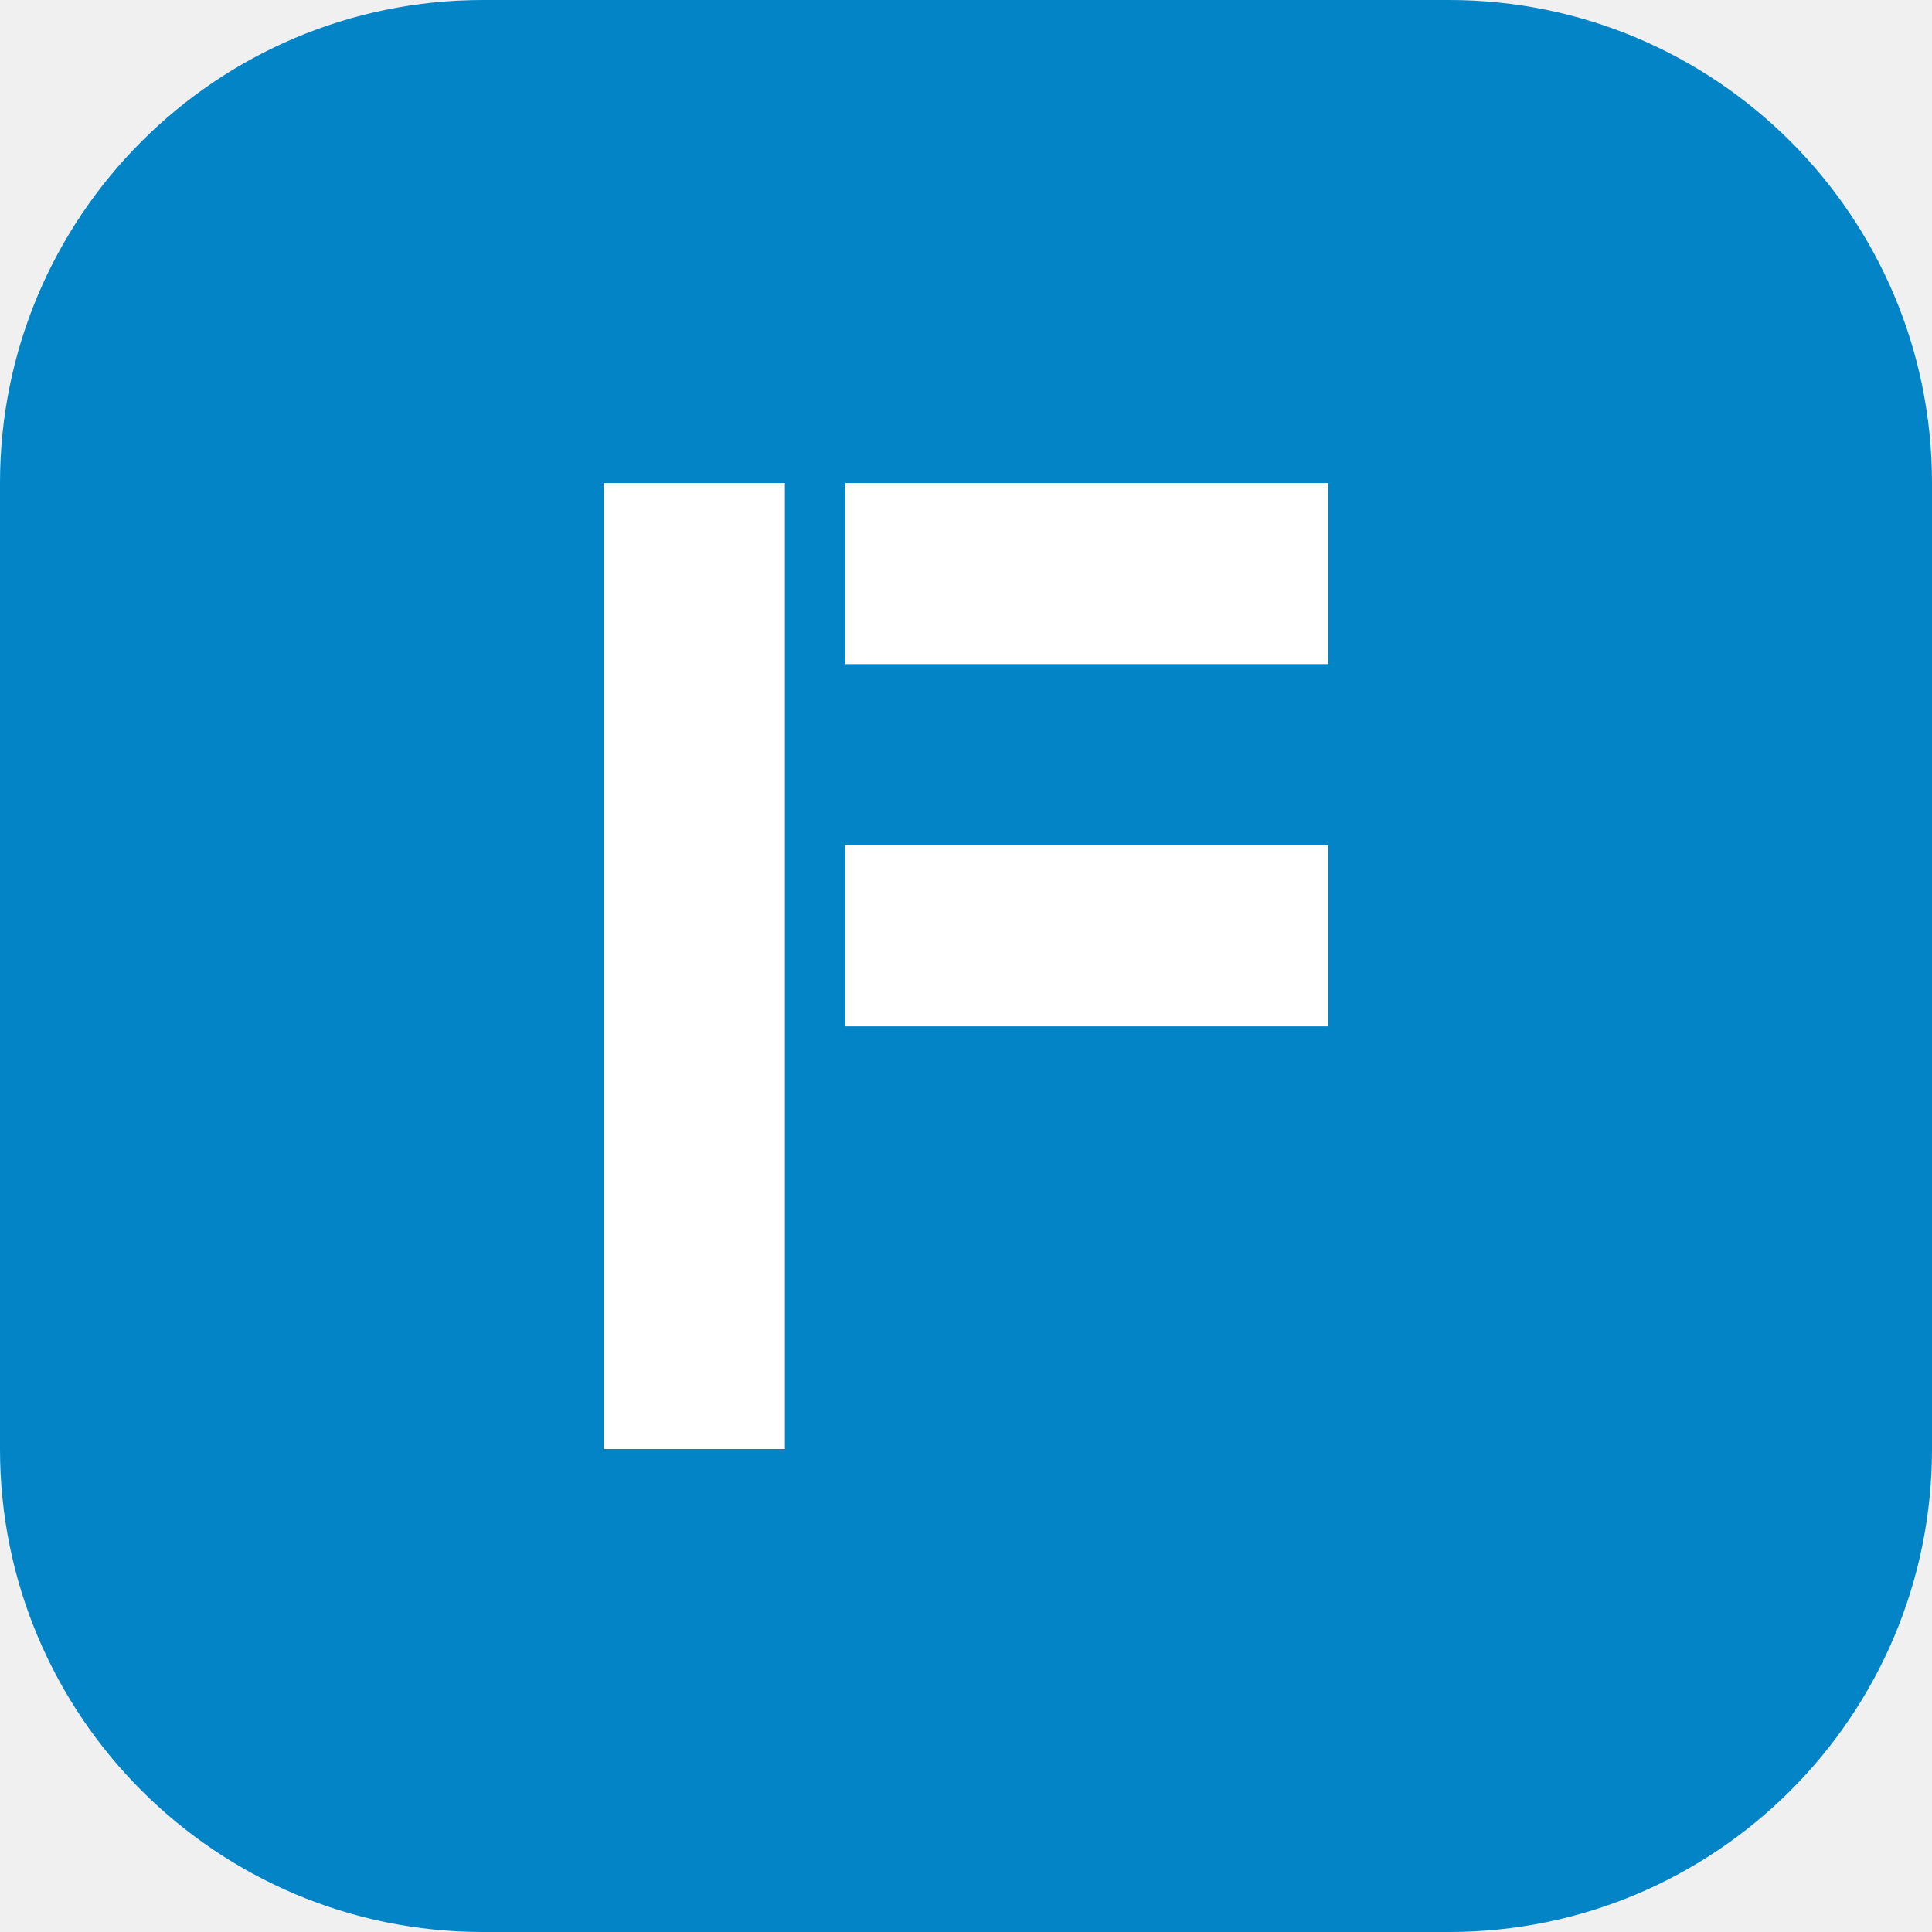
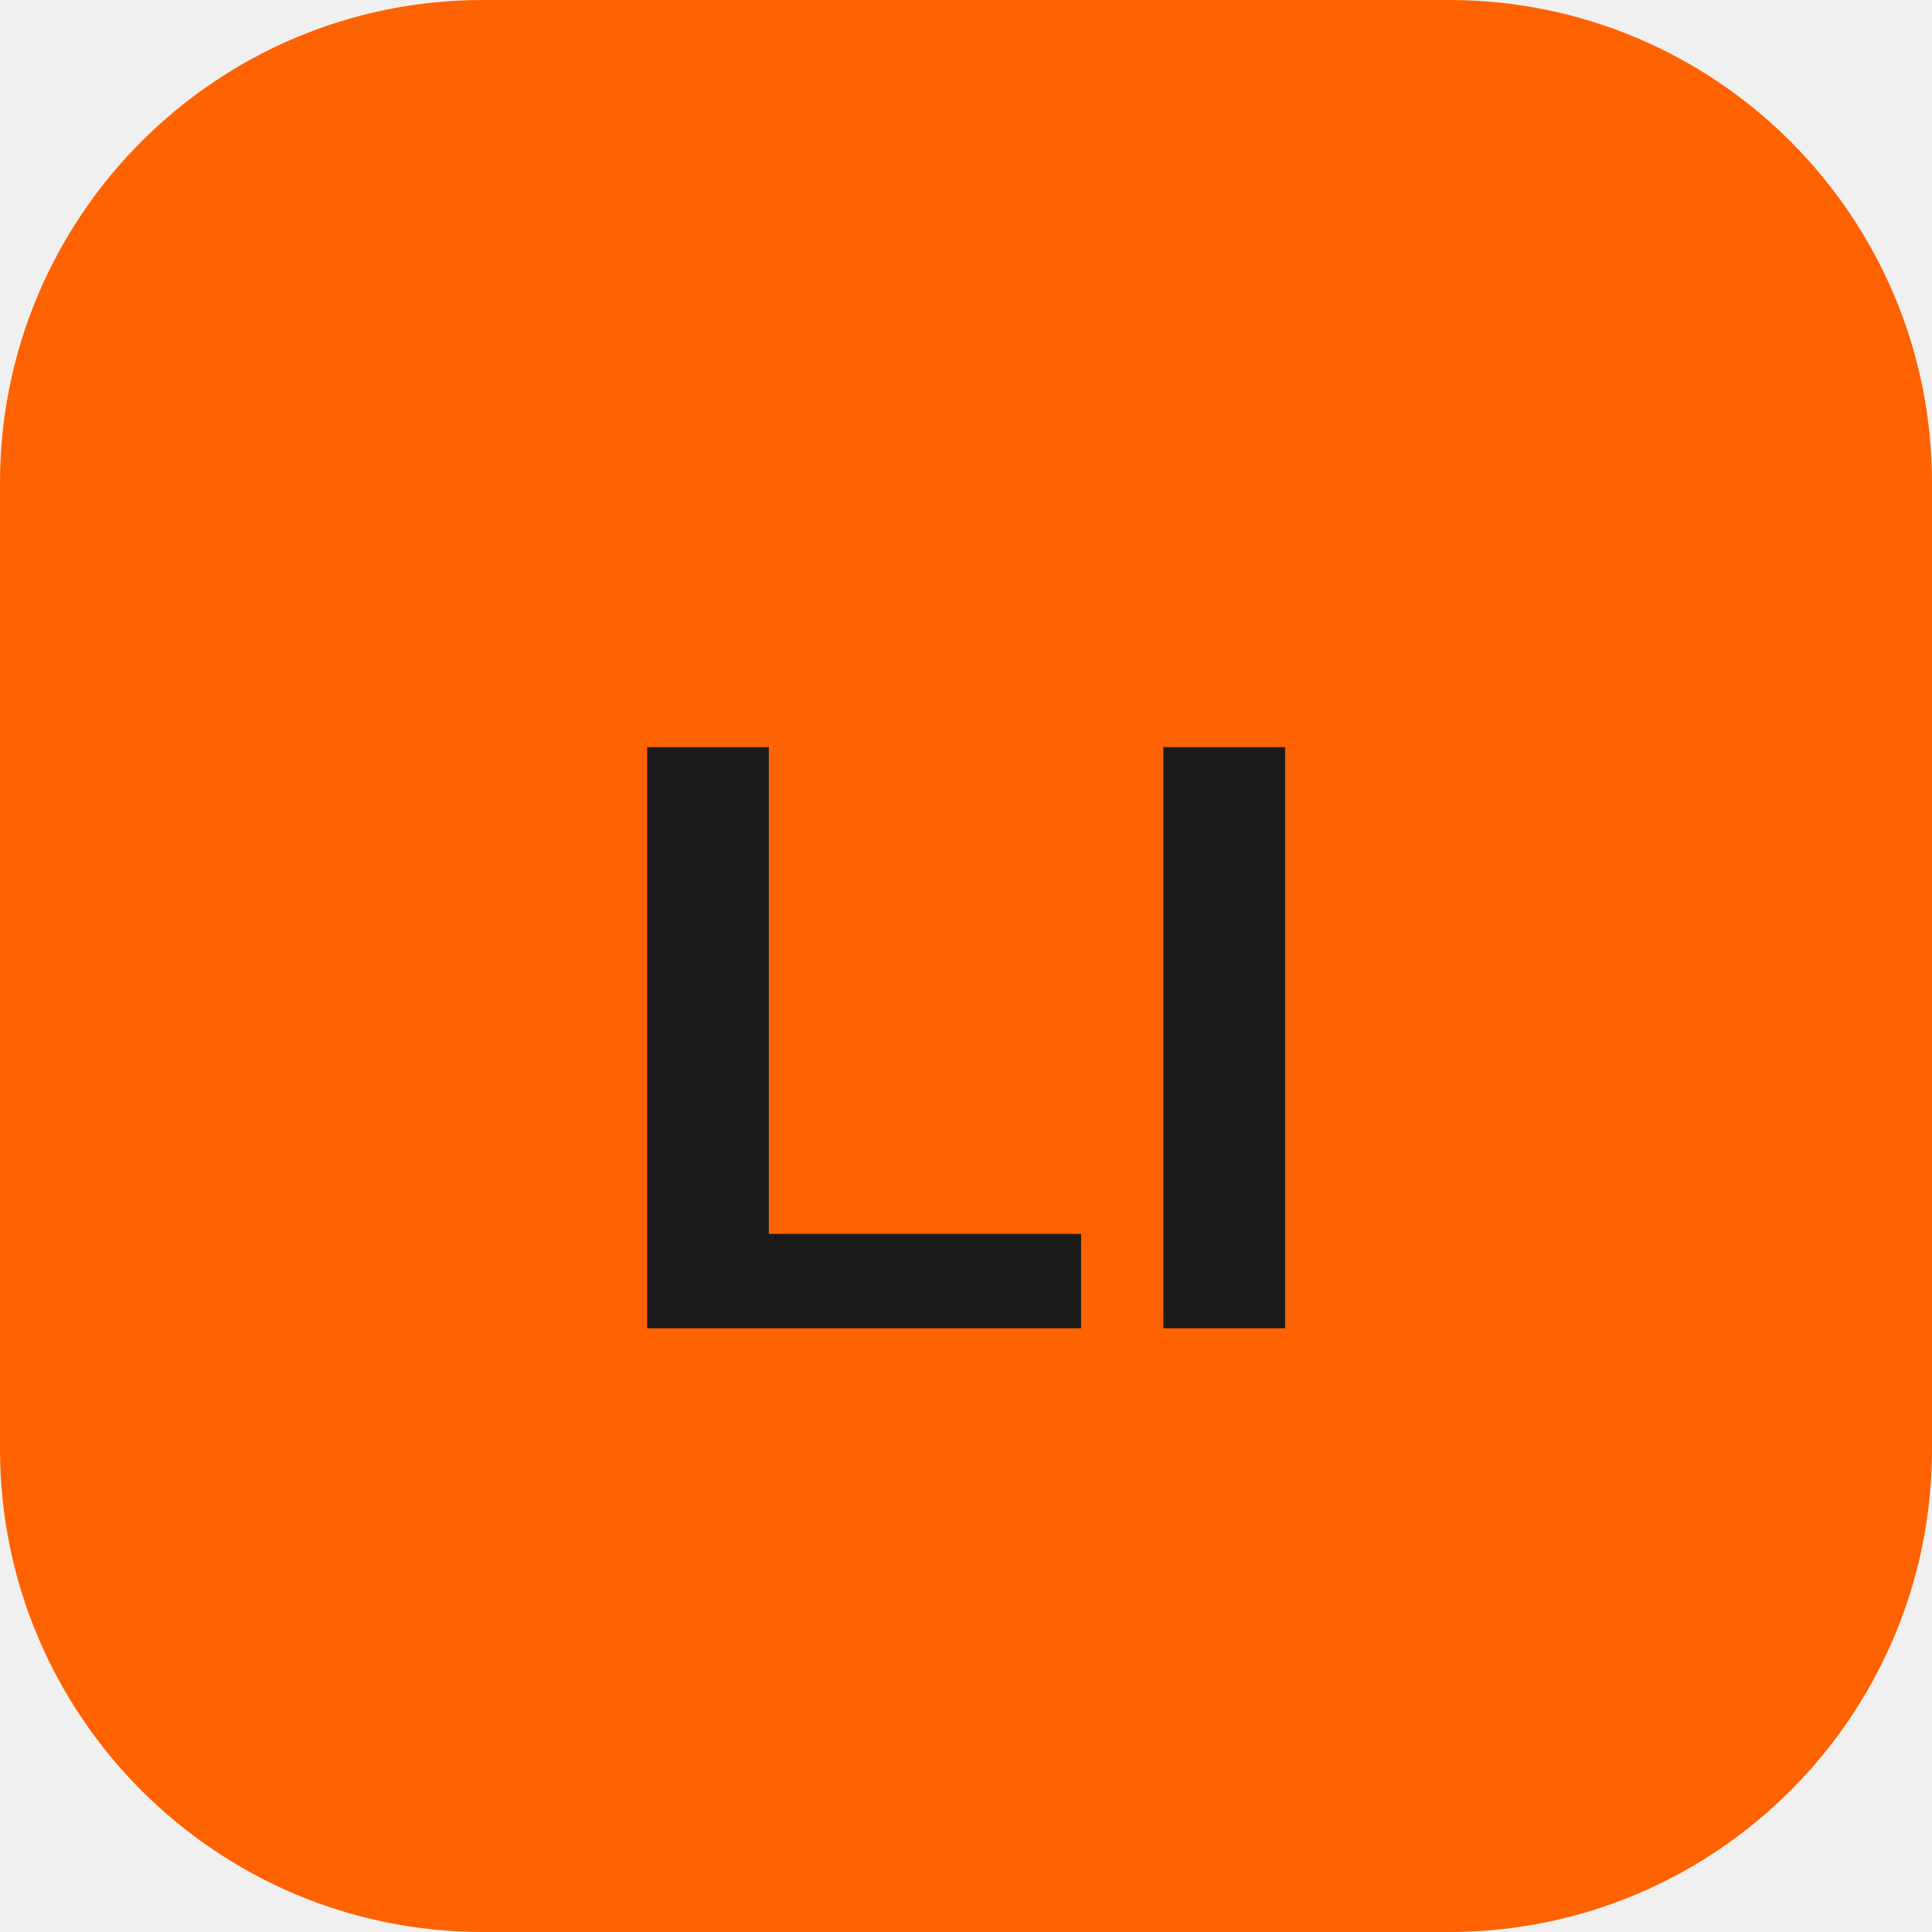
<svg xmlns="http://www.w3.org/2000/svg" viewBox="0 0 32 32" fill="none">
-   <rect width="32" height="32" rx="8" fill="#0284c7" />
-   <path d="M10 8 L13 8 L13 24 L10 24 Z M14 14 L22 14 L22 17 L14 17 Z M14 8 L22 8 L22 11 L14 11 Z" fill="white" />
+   <rect width="32" height="32" rx="8" fill="#FF6200" />
+   <text x="16" y="22" text-anchor="middle" font-family="Arial, sans-serif" font-weight="900" font-size="14" fill="#1A1A1A">LI</text>
</svg>
